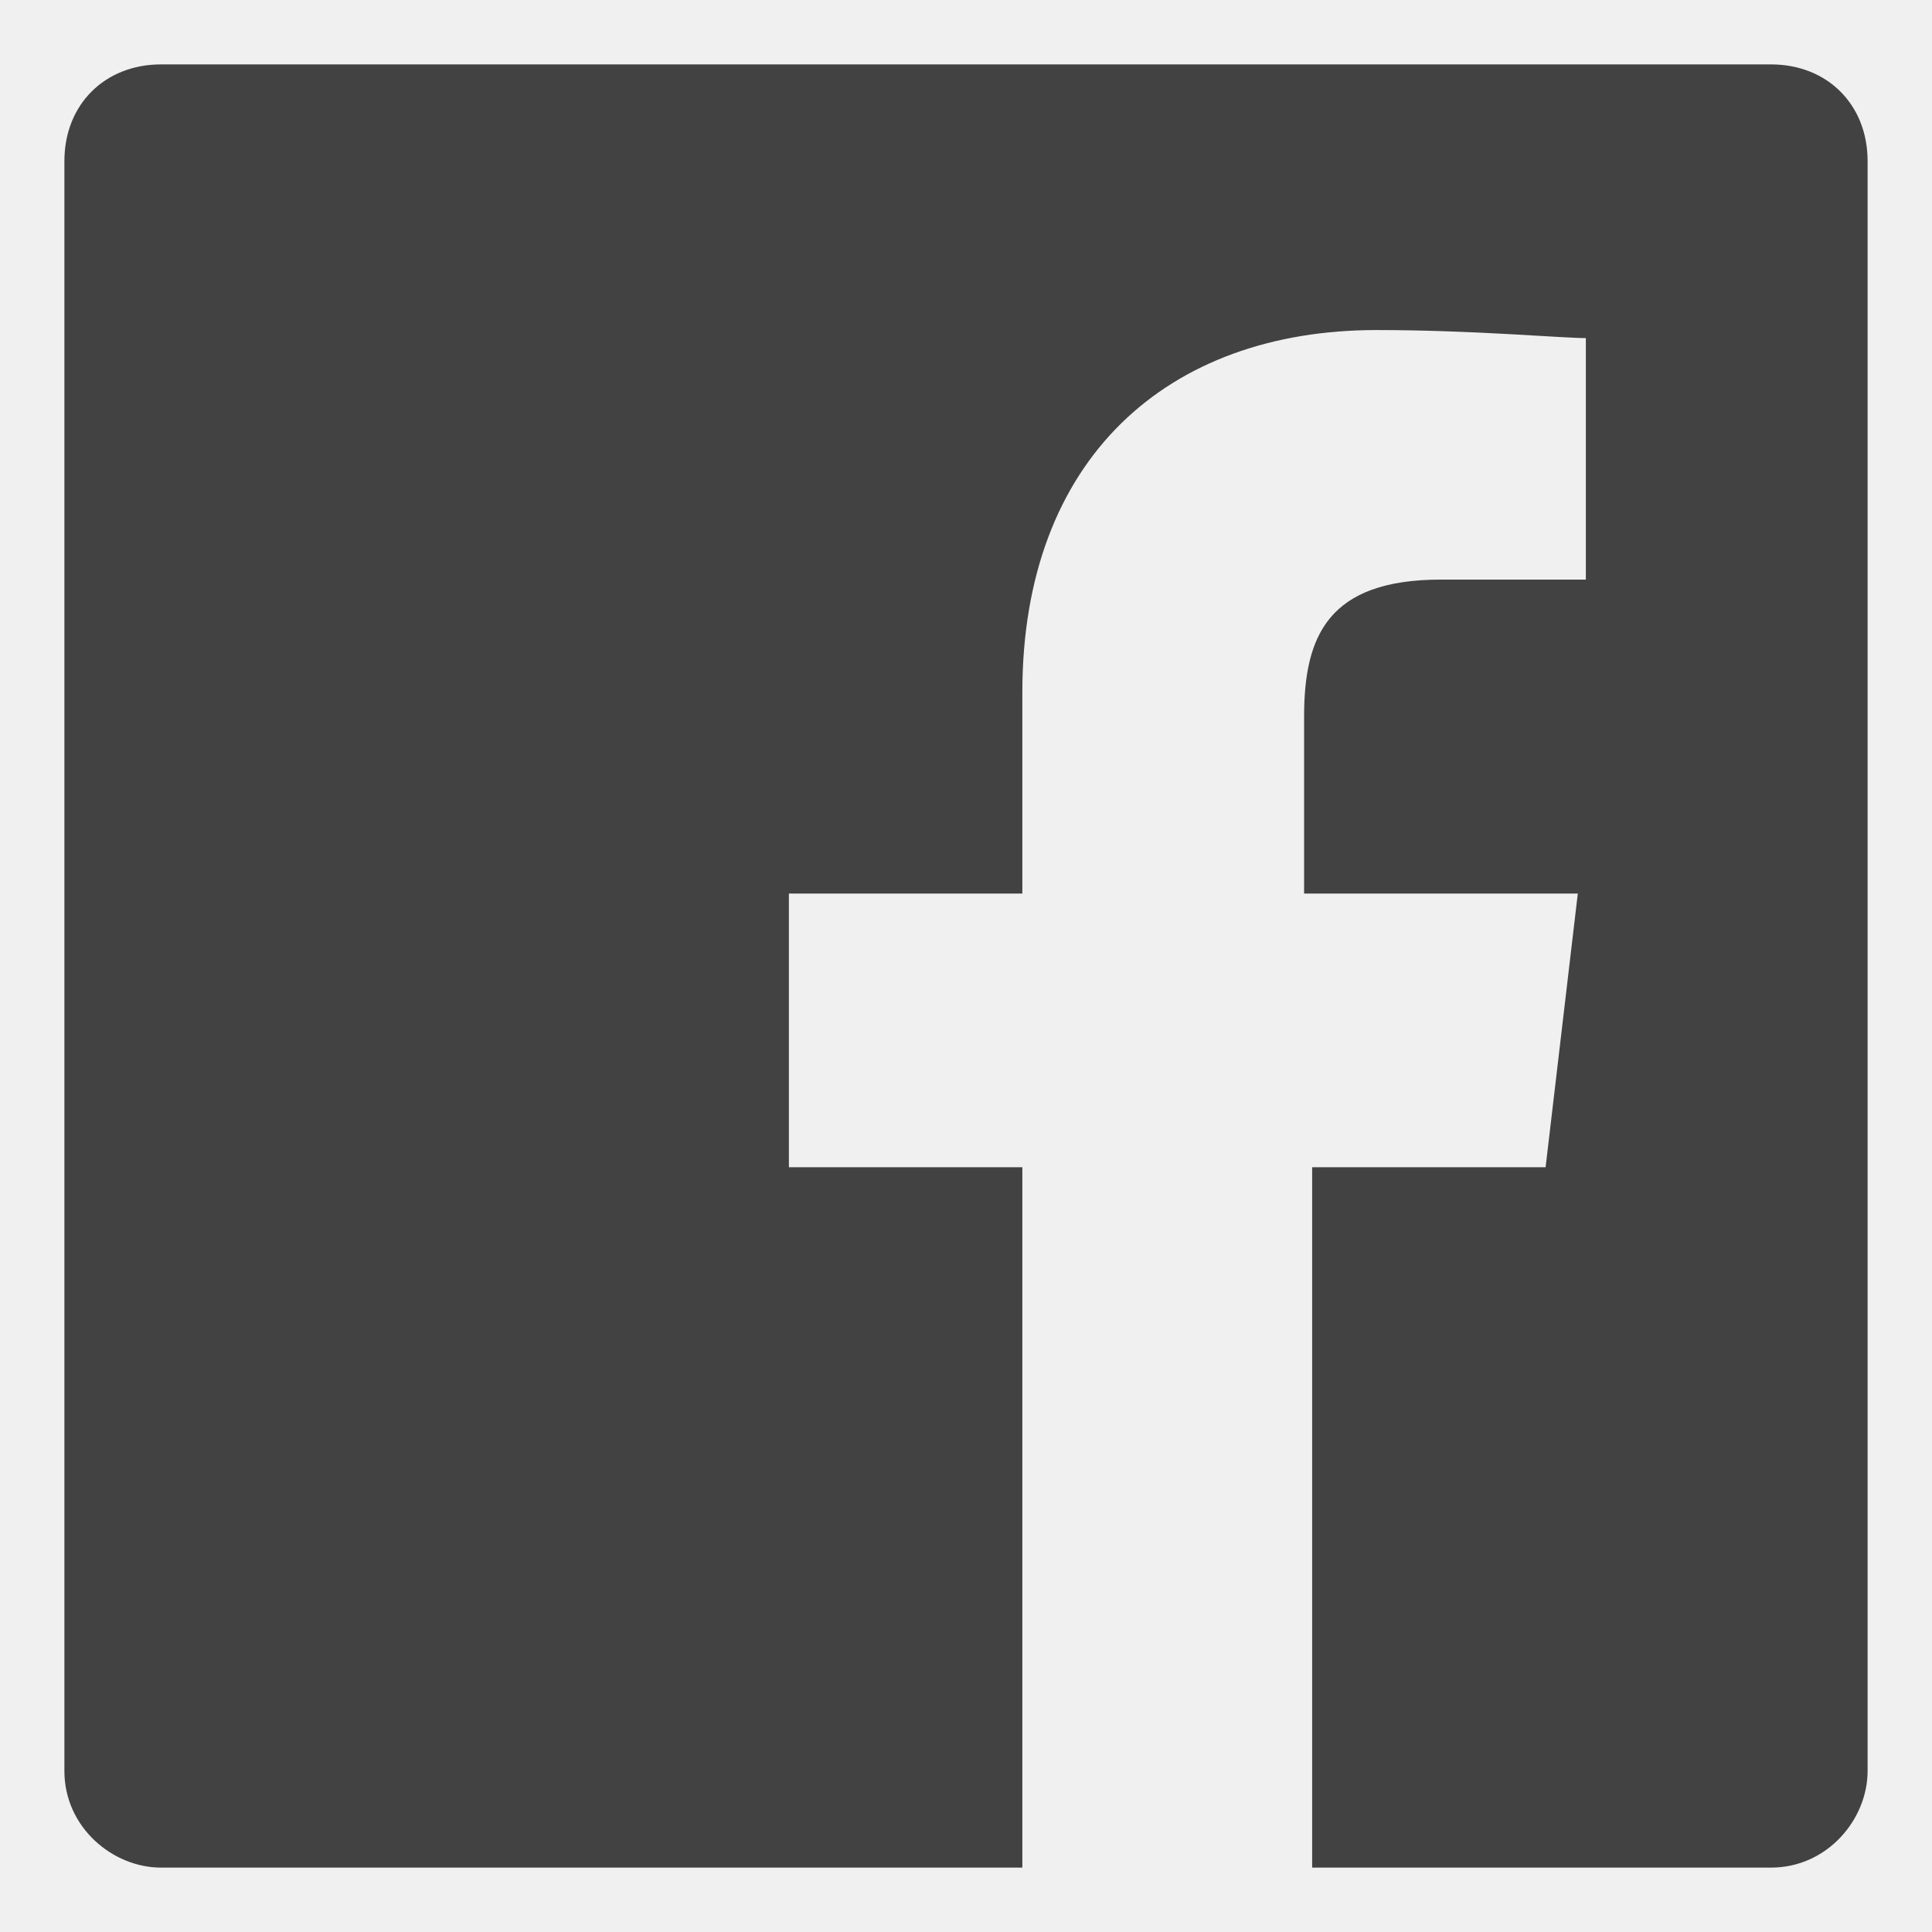
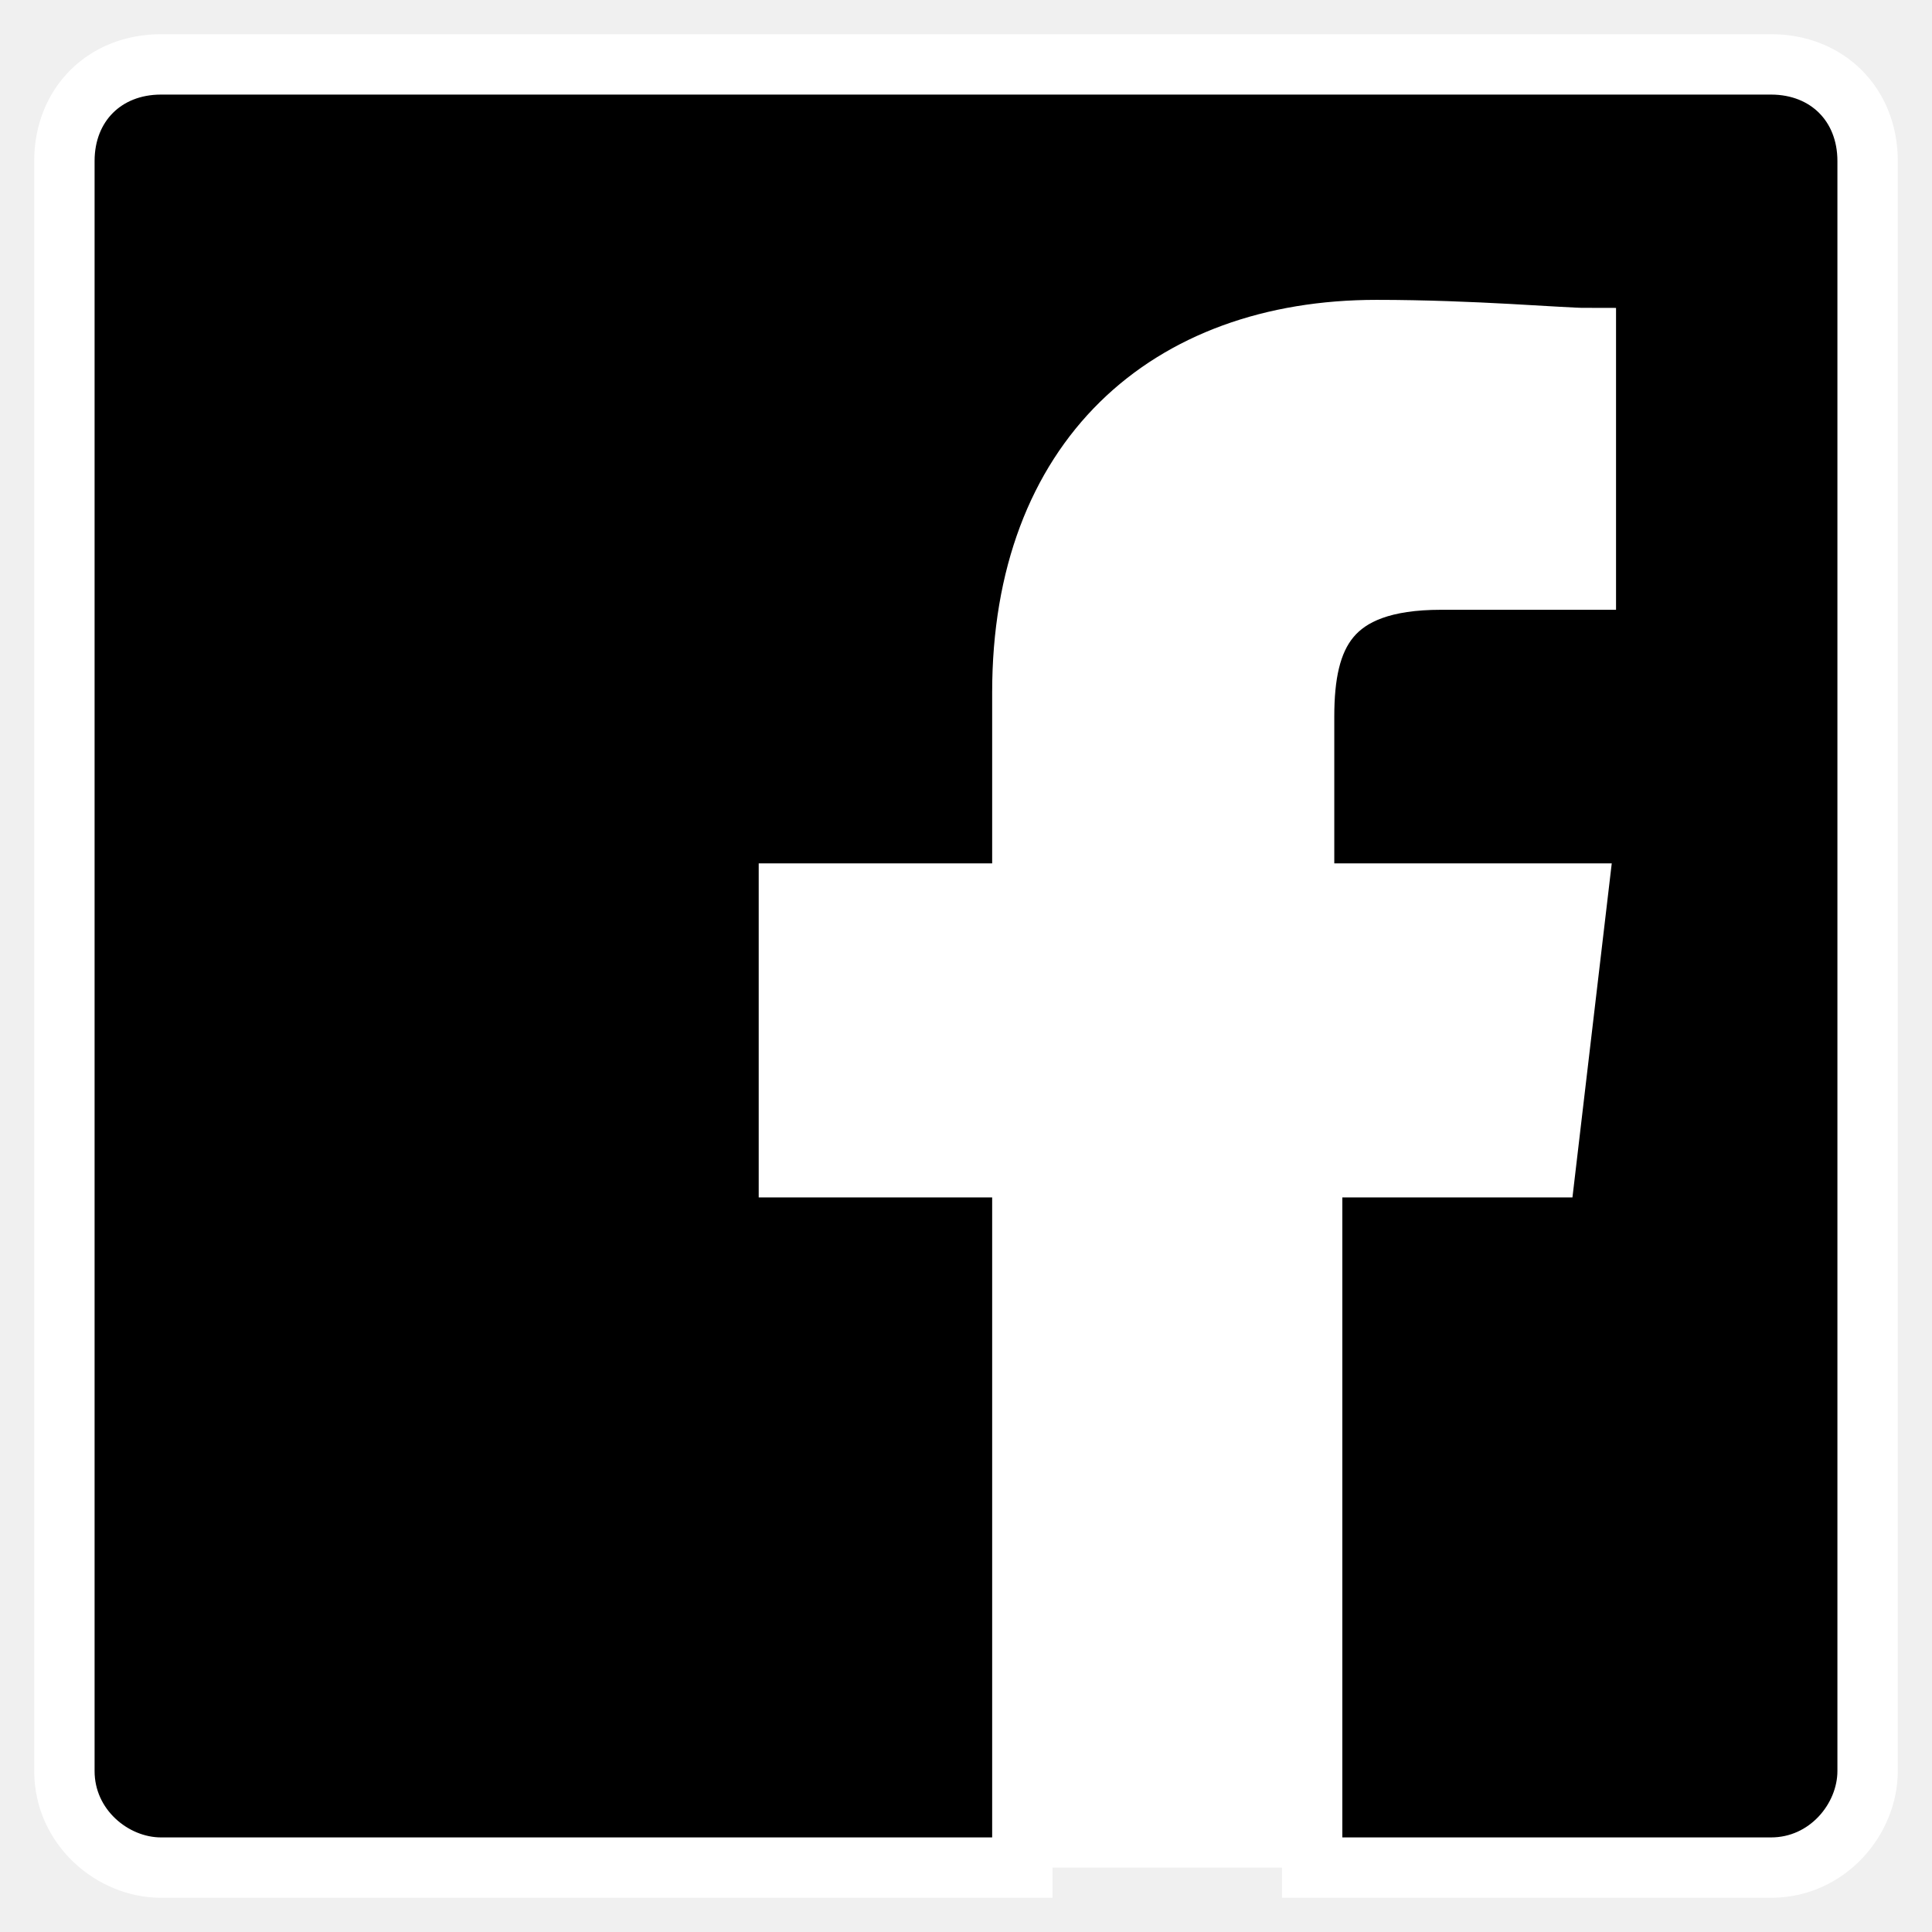
<svg xmlns="http://www.w3.org/2000/svg" version="1.1" id="圖層_1" x="0px" y="0px" viewBox="0 0 24 24" style="enable-background:new 0 0 24 24;" xml:space="preserve">
  <style type="text/css">
- 	.st0{fill:#424242;}
+ 	.st0{fill:#FFFFFF;}
+ 	.st1{stroke:#FFFFFF;stroke-width:0.75;stroke-miterlimit:10;}
</style>
-   <path class="st0" d="M22,0.8H2C1.3,0.8,0.8,1.3,0.8,2v20c0,0.7,0.6,1.2,1.2,1.2h10.7v-8.7H9.8v-3.4h2.9V8.6c0-2.9,1.8-4.5,4.4-4.5  c1.2,0,2.3,0.1,2.6,0.1v3h-1.8c-1.4,0-1.7,0.7-1.7,1.7v2.2h3.4l-0.4,3.4h-2.9v8.7H22c0.7,0,1.2-0.6,1.2-1.2V2  C23.2,1.3,22.7,0.8,22,0.8" />
+   <rect x="8.1" y="1.6" class="st0" width="12.8" height="21.6" />
+   <path class="st1" d="M22,0.8H2C1.3,0.8,0.8,1.3,0.8,2v20c0,0.7,0.6,1.2,1.2,1.2h10.7v-8.7H9.8v-3.4h2.9V8.6c0-2.9,1.8-4.5,4.4-4.5  c1.2,0,2.3,0.1,2.6,0.1v3h-1.8c-1.4,0-1.7,0.7-1.7,1.7v2.2h3.4l-0.4,3.4h-2.9v8.7H22c0.7,0,1.2-0.6,1.2-1.2V2  C23.2,1.3,22.7,0.8,22,0.8" />
</svg>
